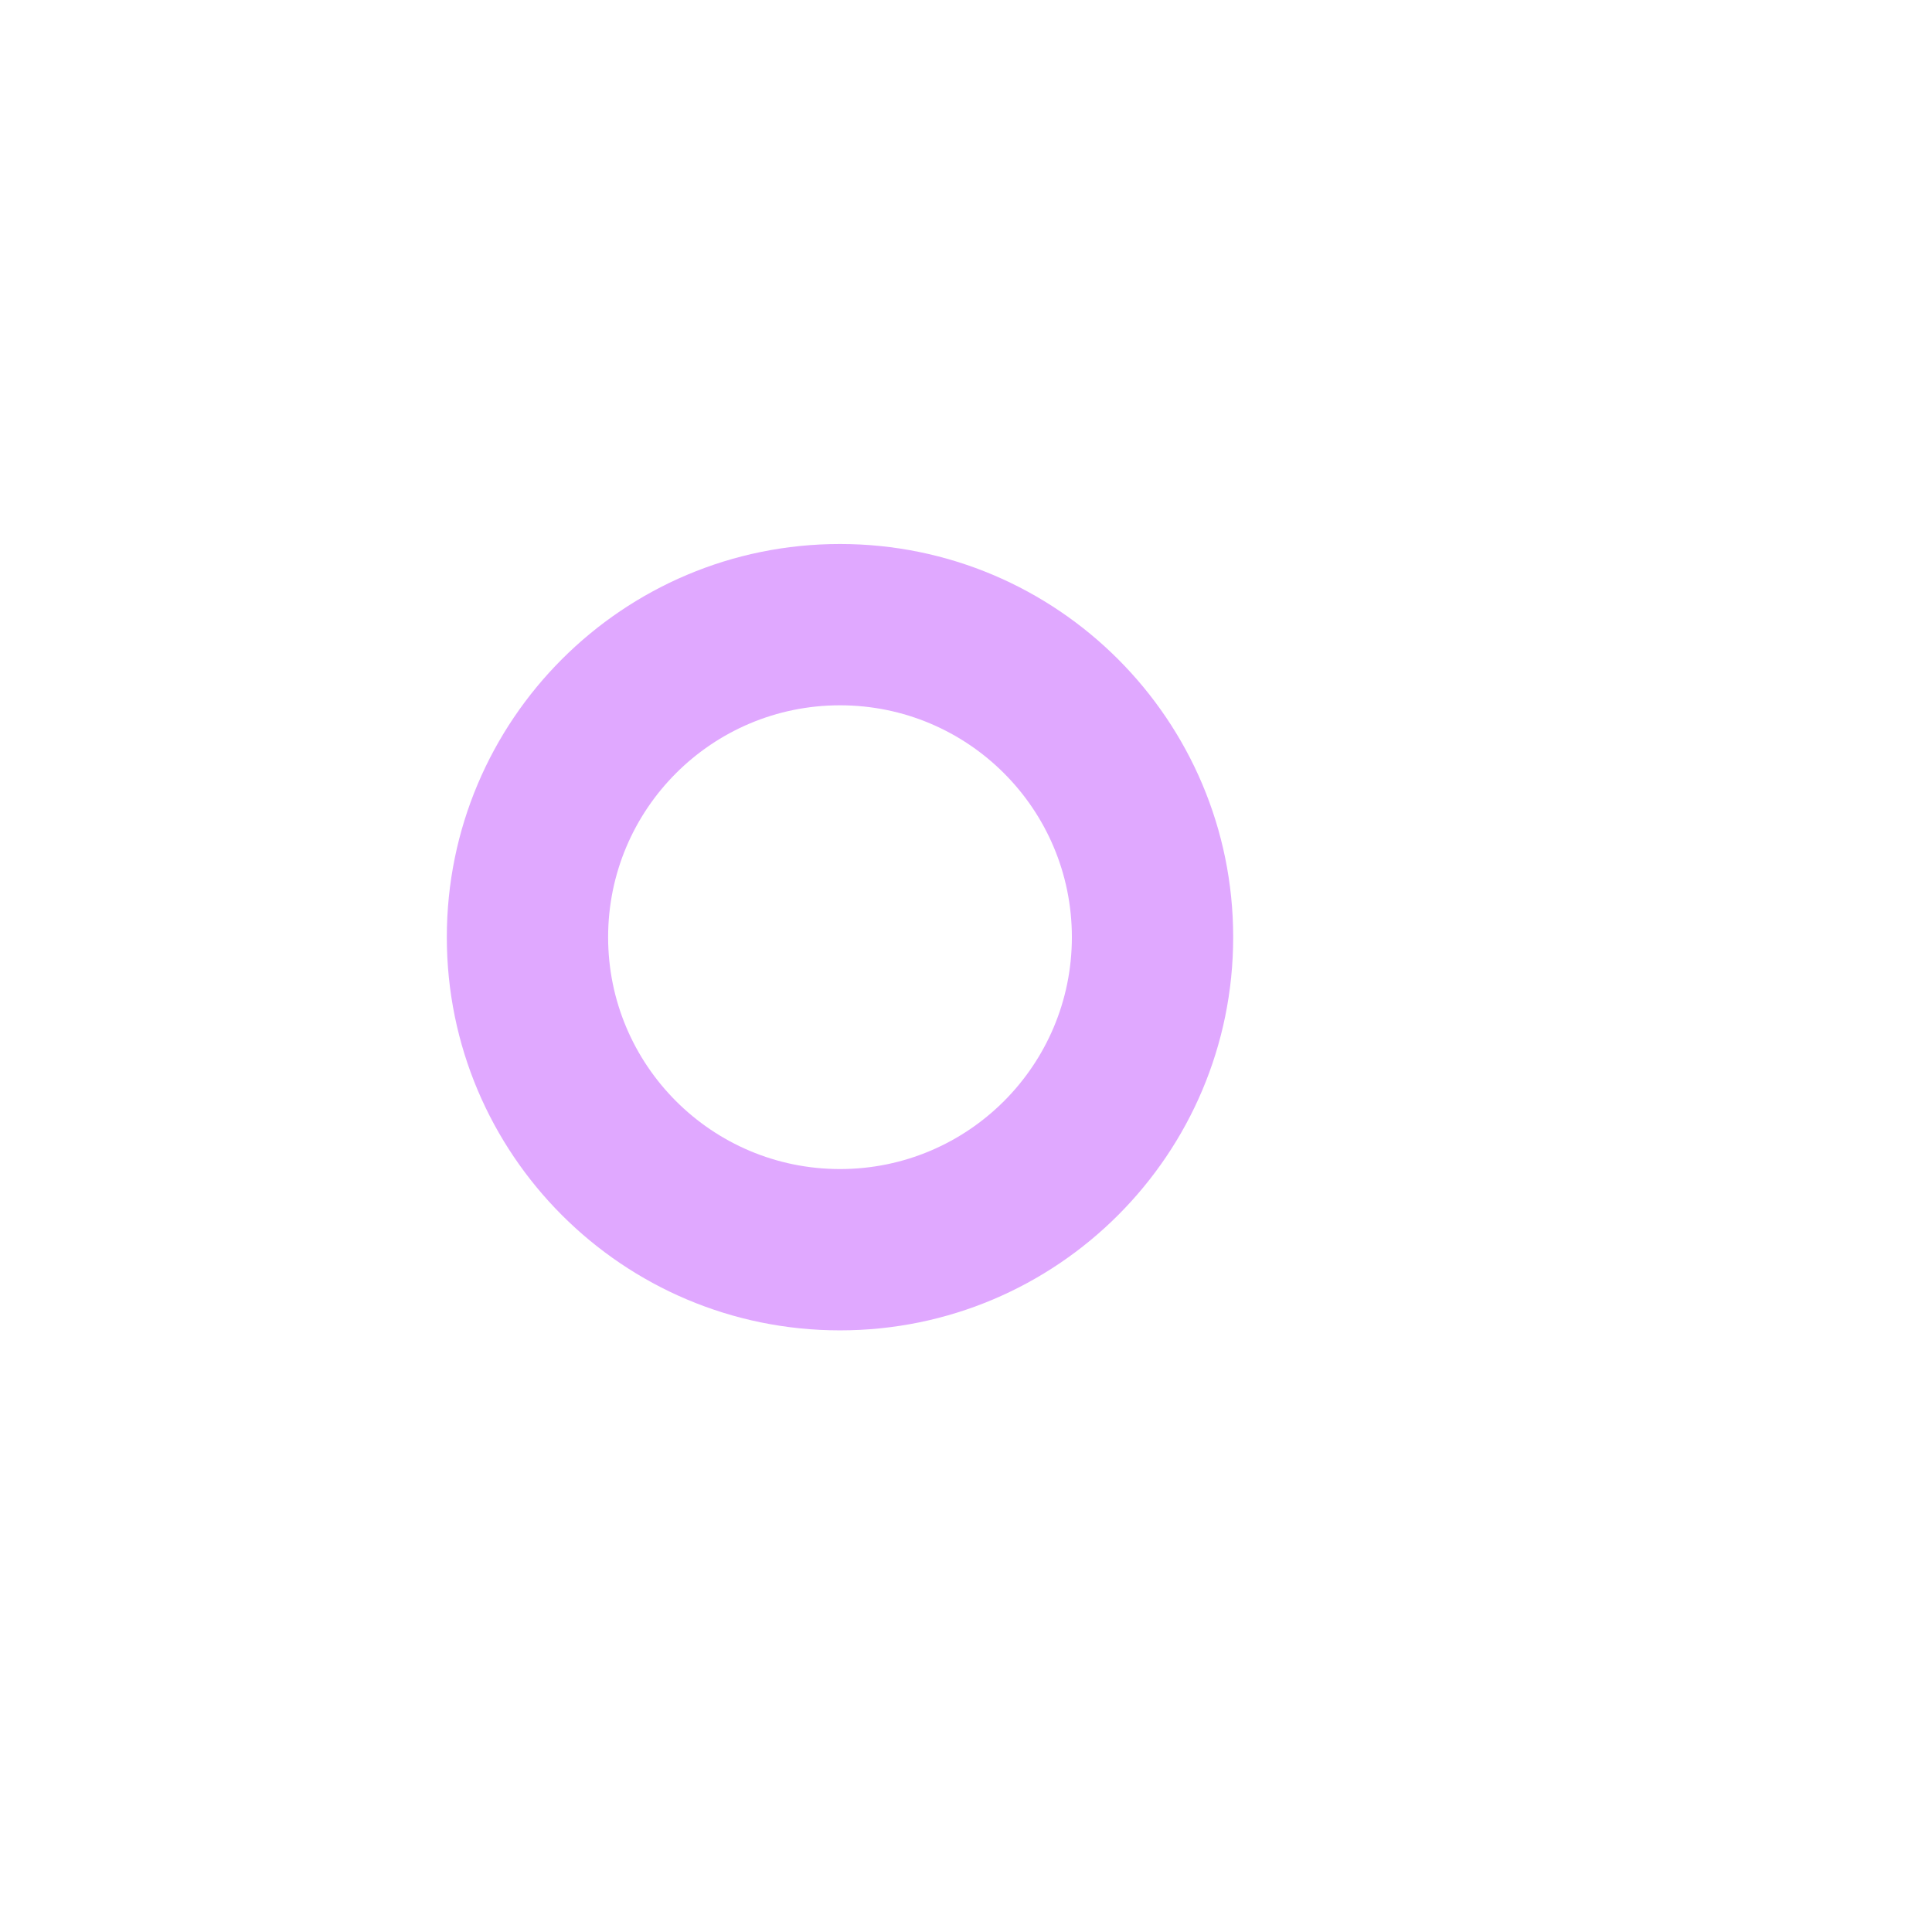
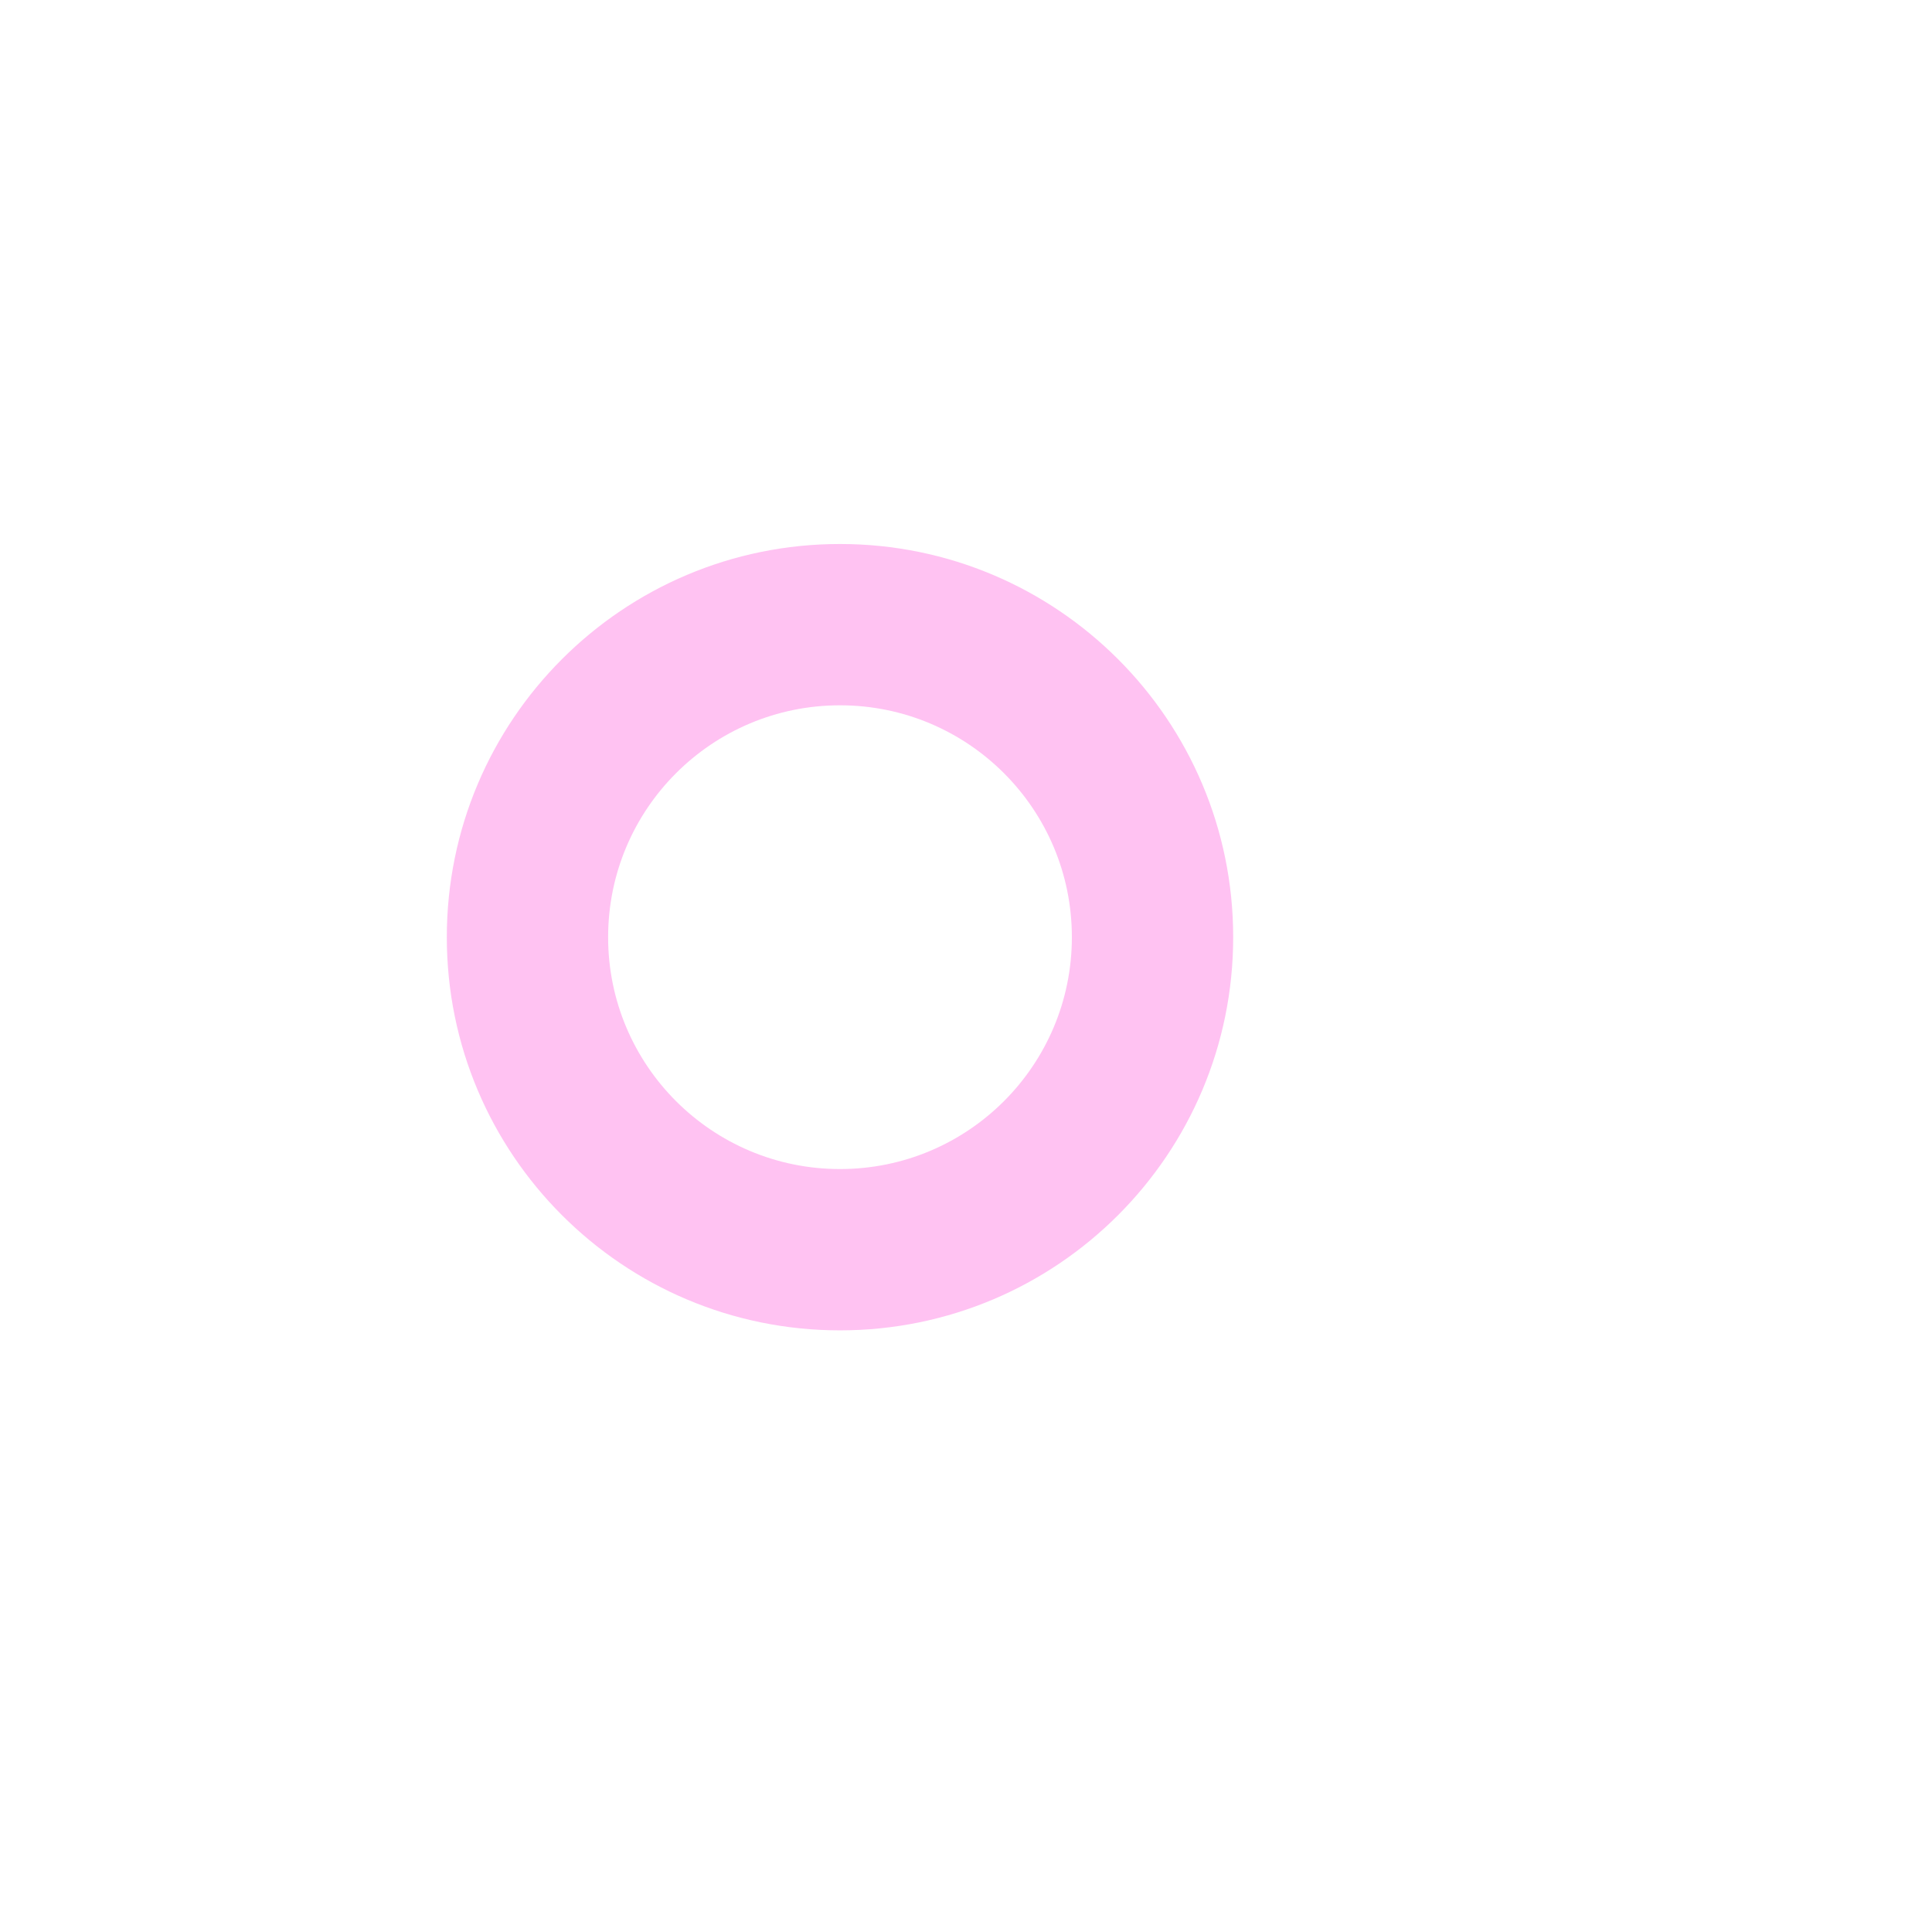
<svg xmlns="http://www.w3.org/2000/svg" viewBox="0 0 1024 1024" width="1024" height="1024">
  <g transform="scale(1.24272) translate(-100 -100)">
    <g transform="translate(236.82 228.82) scale(2.1499)">
-       <path fill="#e0a8ff" d="M25,126c0,-43.08 34.92,-78 78,-78c43.08,0 78,34.92 78,78c0,43.08 -34.92,78 -78,78c-43.08,0 -78,-34.92 -78,-78zM103,172c25.41,0 46,-20.59 46,-46c0,-25.41 -20.59,-46 -46,-46c-25.41,0 -46,20.59 -46,46c0,25.41 20.59,46 46,46z" />
+       <path fill="#ffc2f2" d="M25,126c0,-43.08 34.92,-78 78,-78c43.08,0 78,34.92 78,78c0,43.08 -34.92,78 -78,78c-43.08,0 -78,-34.92 -78,-78zM103,172c25.41,0 46,-20.59 46,-46c0,-25.41 -20.59,-46 -46,-46c-25.41,0 -46,20.59 -46,46c0,25.41 20.59,46 46,46z" />
    </g>
  </g>
</svg>
